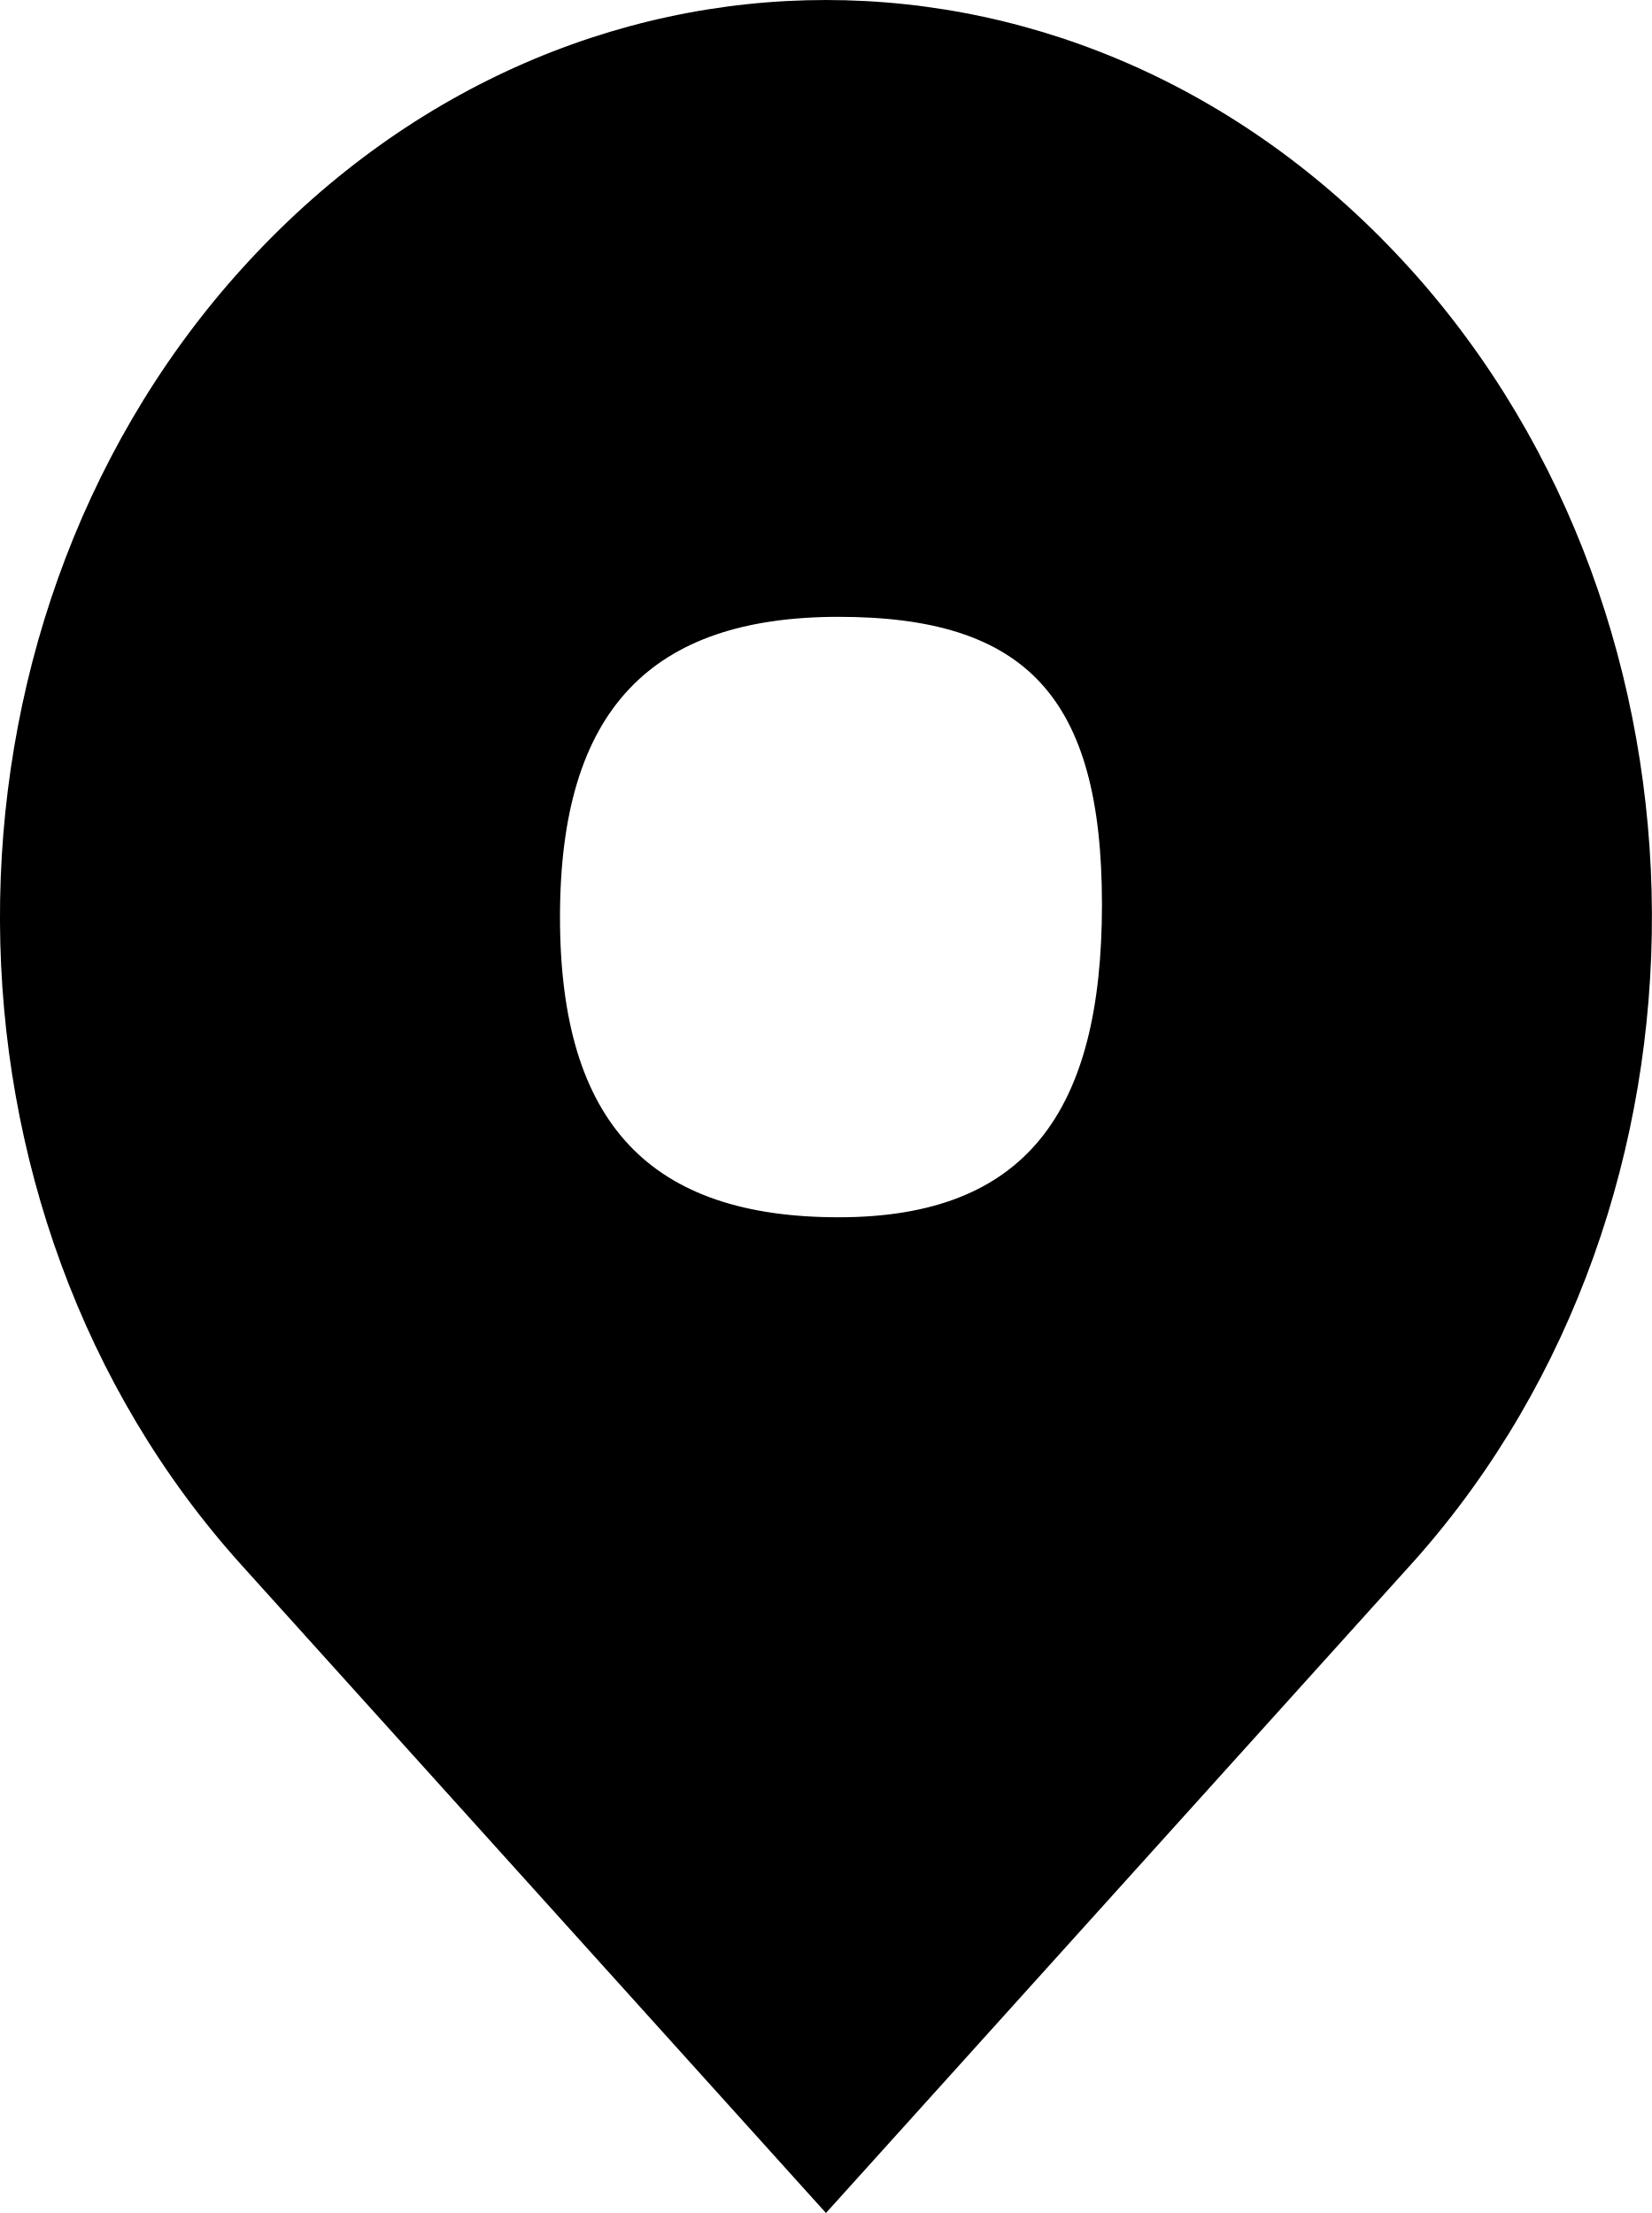
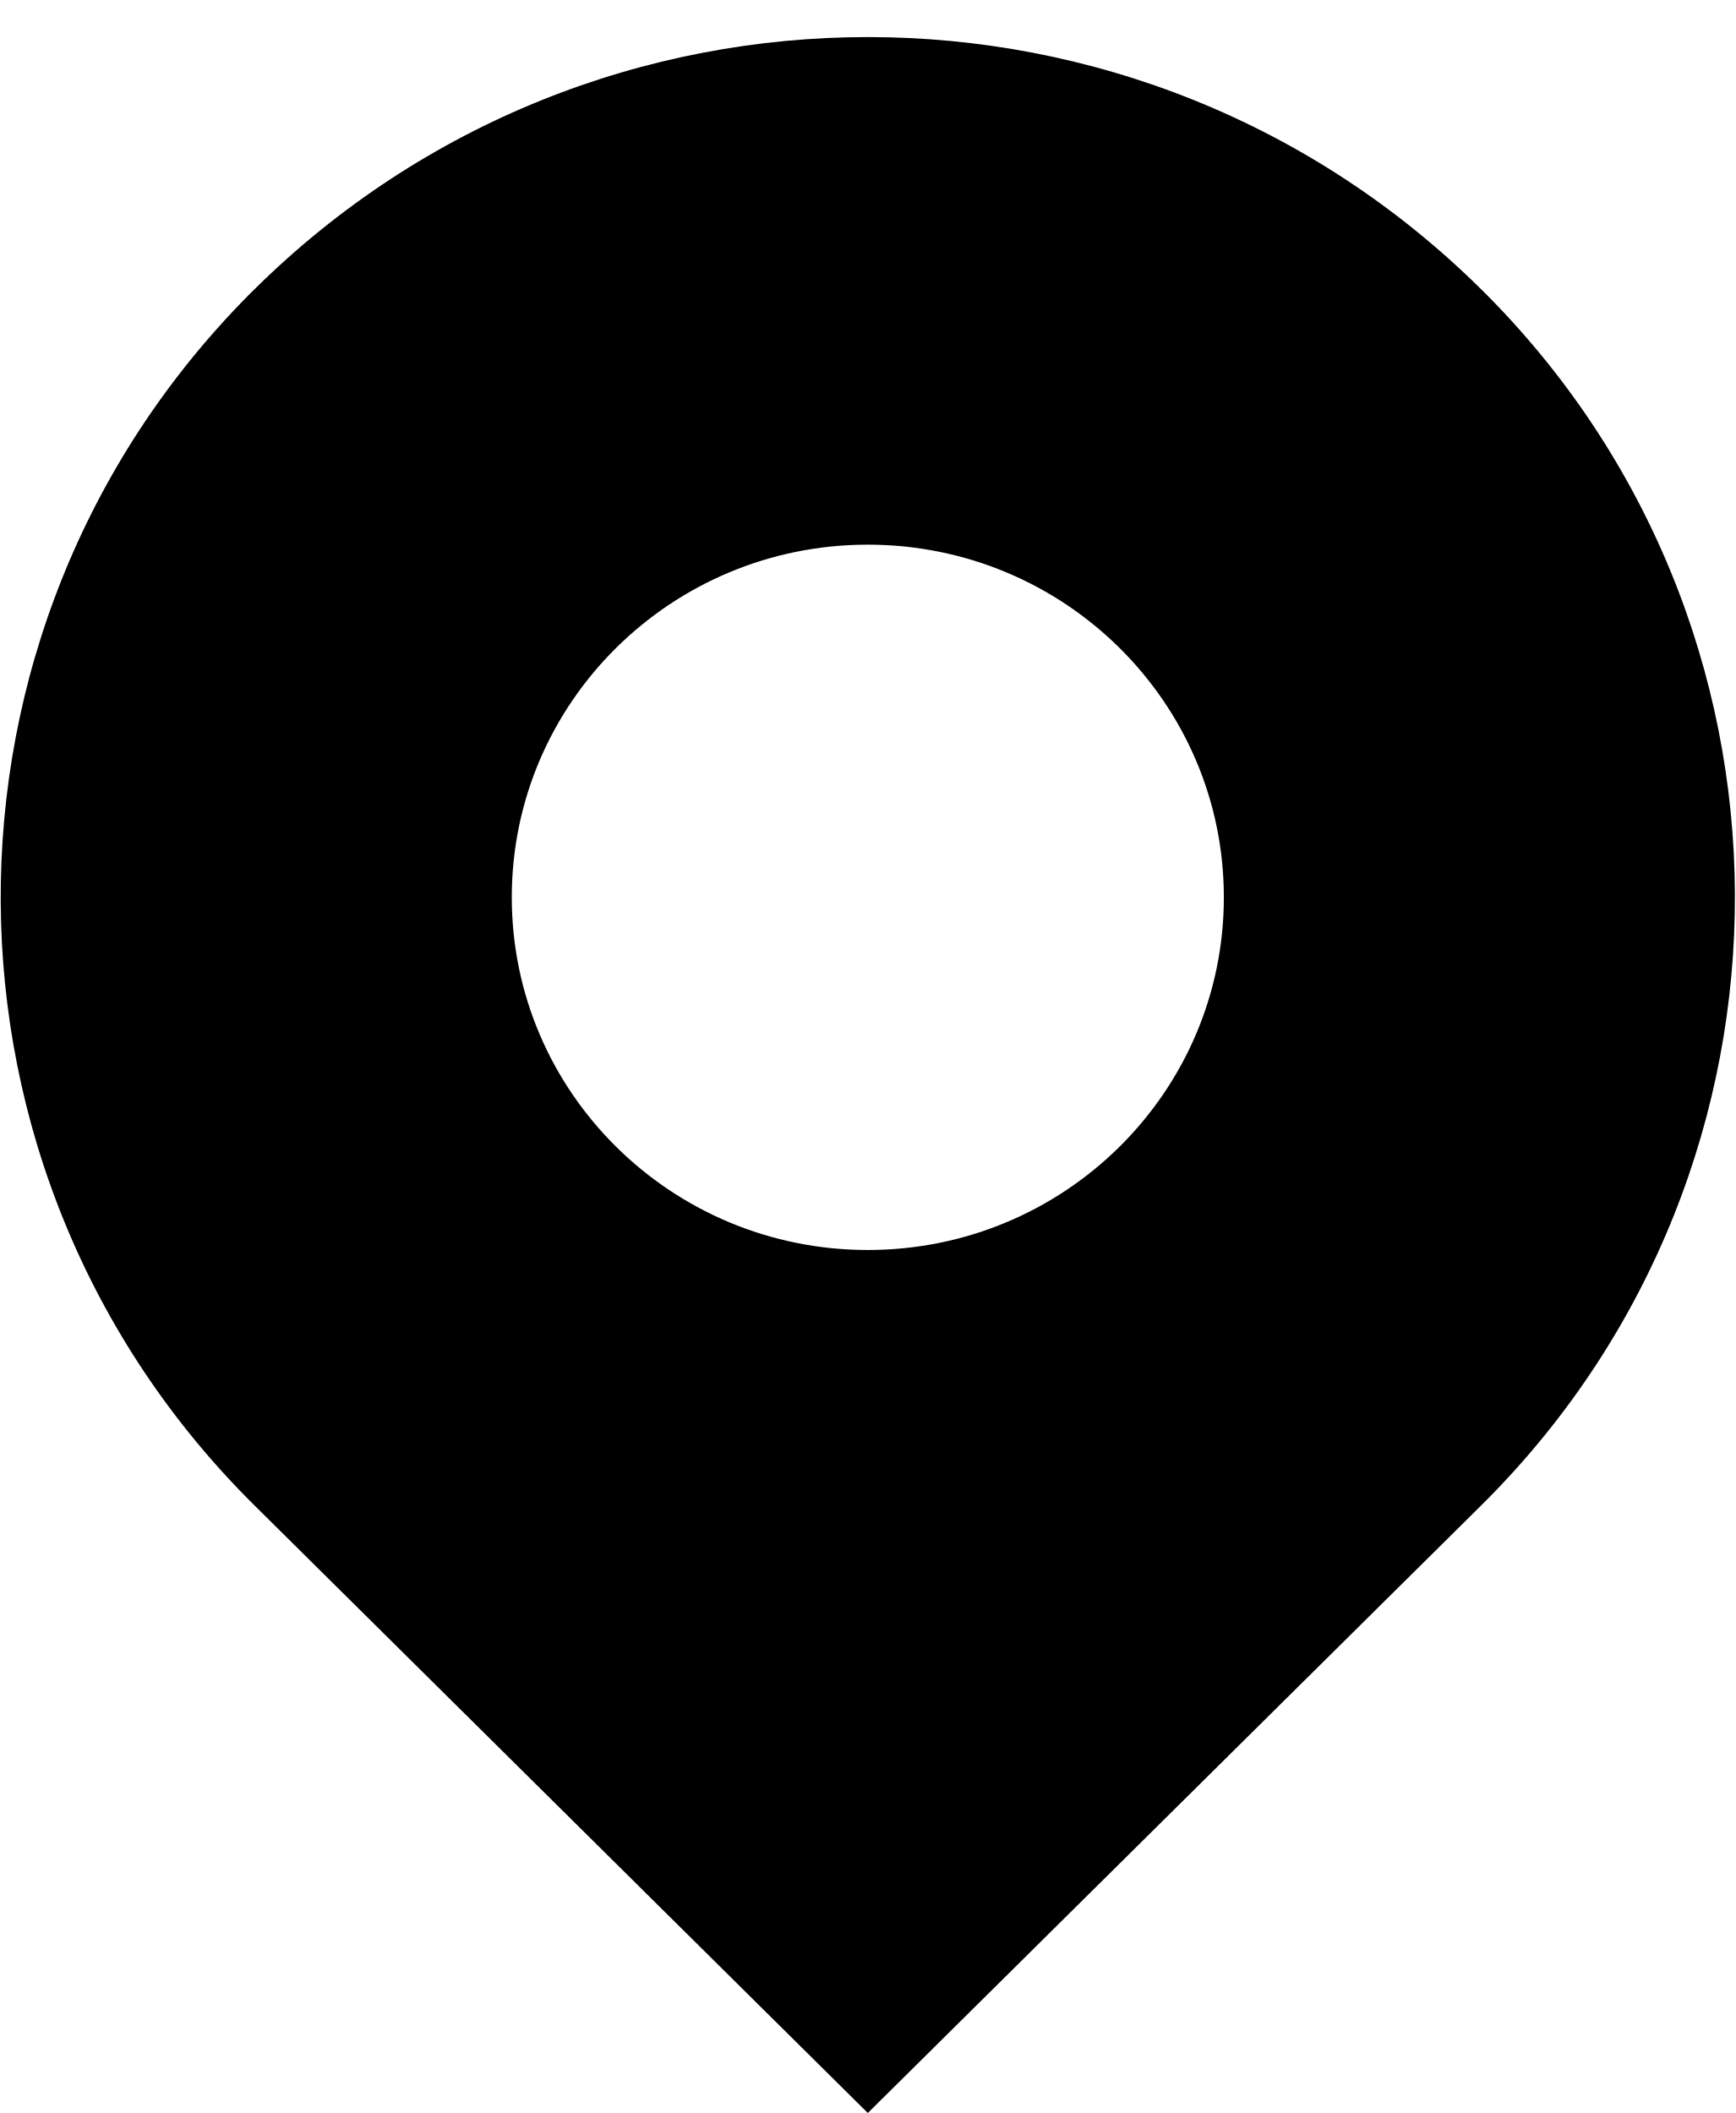
- <svg xmlns="http://www.w3.org/2000/svg" viewBox="198.72 194.348 30.328 40.634" width="30.328" height="40.634">
-   <path fill-rule="evenodd" d="M 224.615 199.289 C 230.486 205.798 230.531 216.401 224.716 222.972 L 224.615 223.084 L 213.884 234.982 L 203.153 223.084 C 197.282 216.576 197.236 205.973 203.051 199.403 L 203.153 199.29 C 209.096 192.701 218.672 192.701 224.615 199.29 L 224.615 199.289 Z M 214.116 205.674 C 210.677 205.674 209.001 207.375 209.001 211.187 C 209.001 215 210.678 216.699 214.116 216.699 C 217.554 216.699 218.951 214.768 218.951 210.955 C 218.951 207.143 217.554 205.674 214.116 205.674 Z" style="" />
+ <svg xmlns="http://www.w3.org/2000/svg" width="46" height="56">
+   <path fill-rule="evenodd" d="M39.263 7.673c8.897 8.812 8.966 23.168.153 32.065l-.153.153L23 56 6.737 39.89C-2.16 31.079-2.23 16.723 6.584 7.826l.153-.152c9.007-8.922 23.52-8.922 32.526 0zM23 14.435c-5.211 0-9.436 4.185-9.436 9.347S17.79 33.128 23 33.128s9.436-4.184 9.436-9.346S28.21 14.435 23 14.435z" />
</svg>
